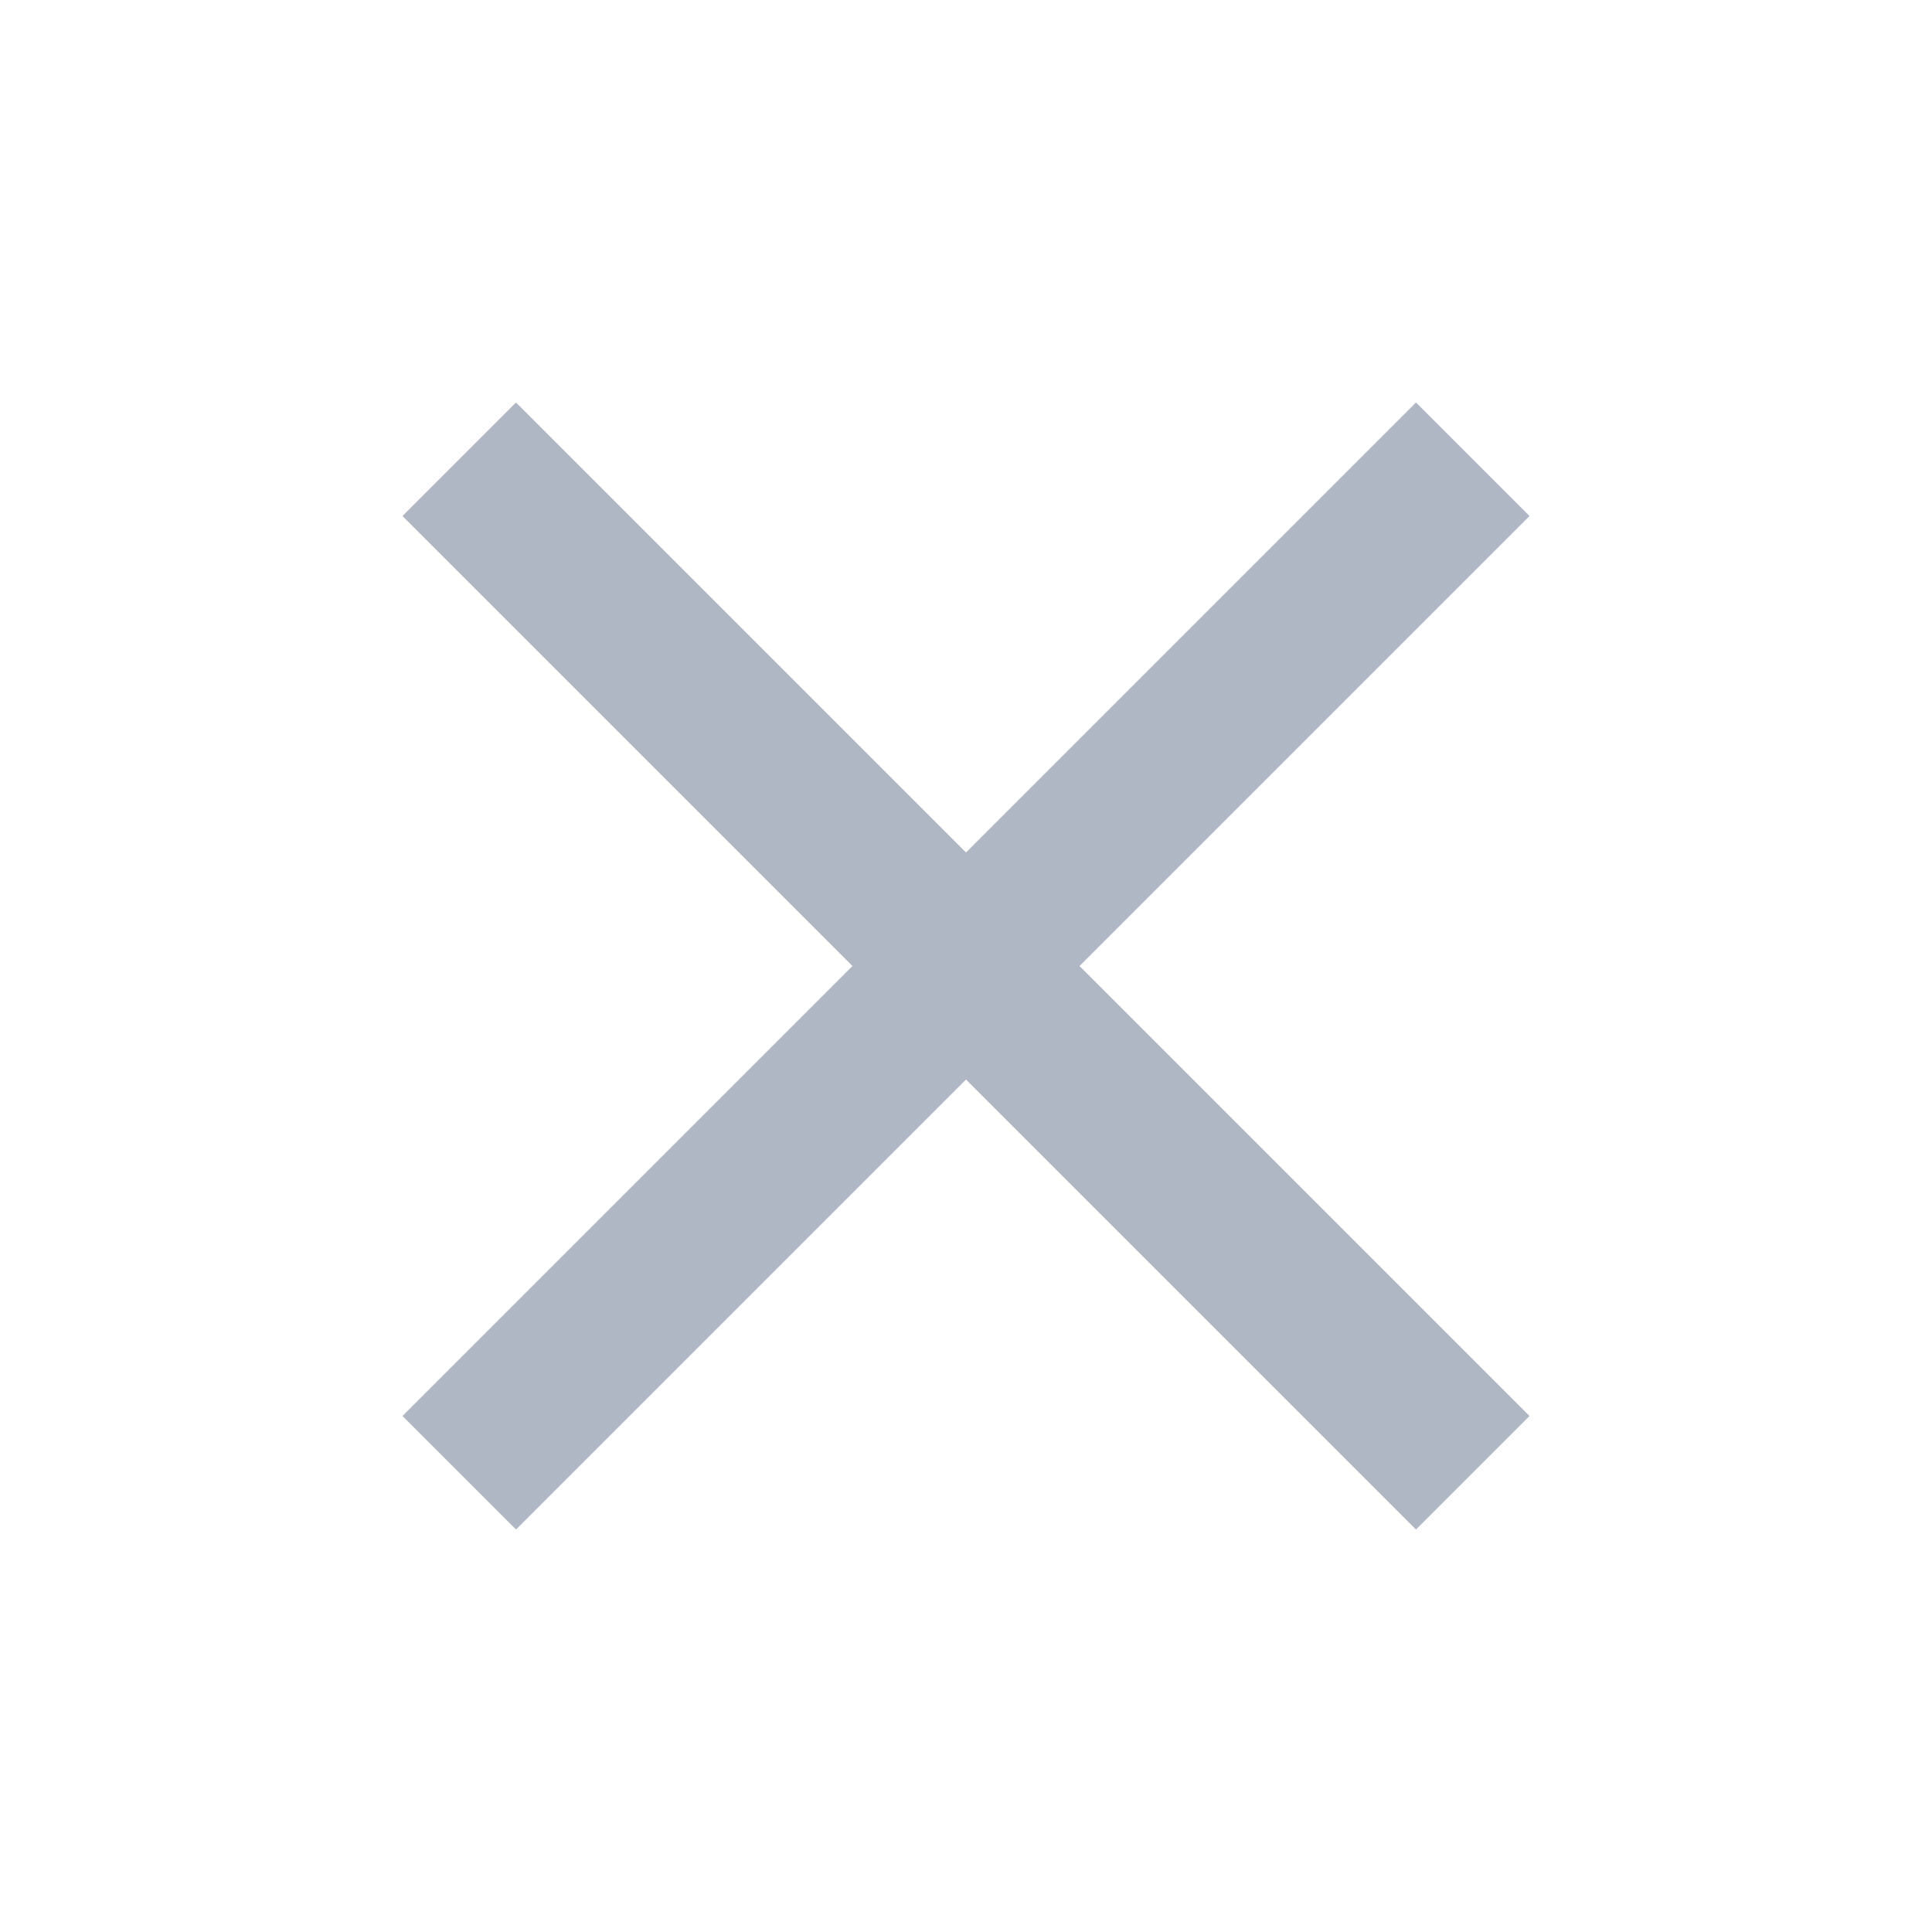
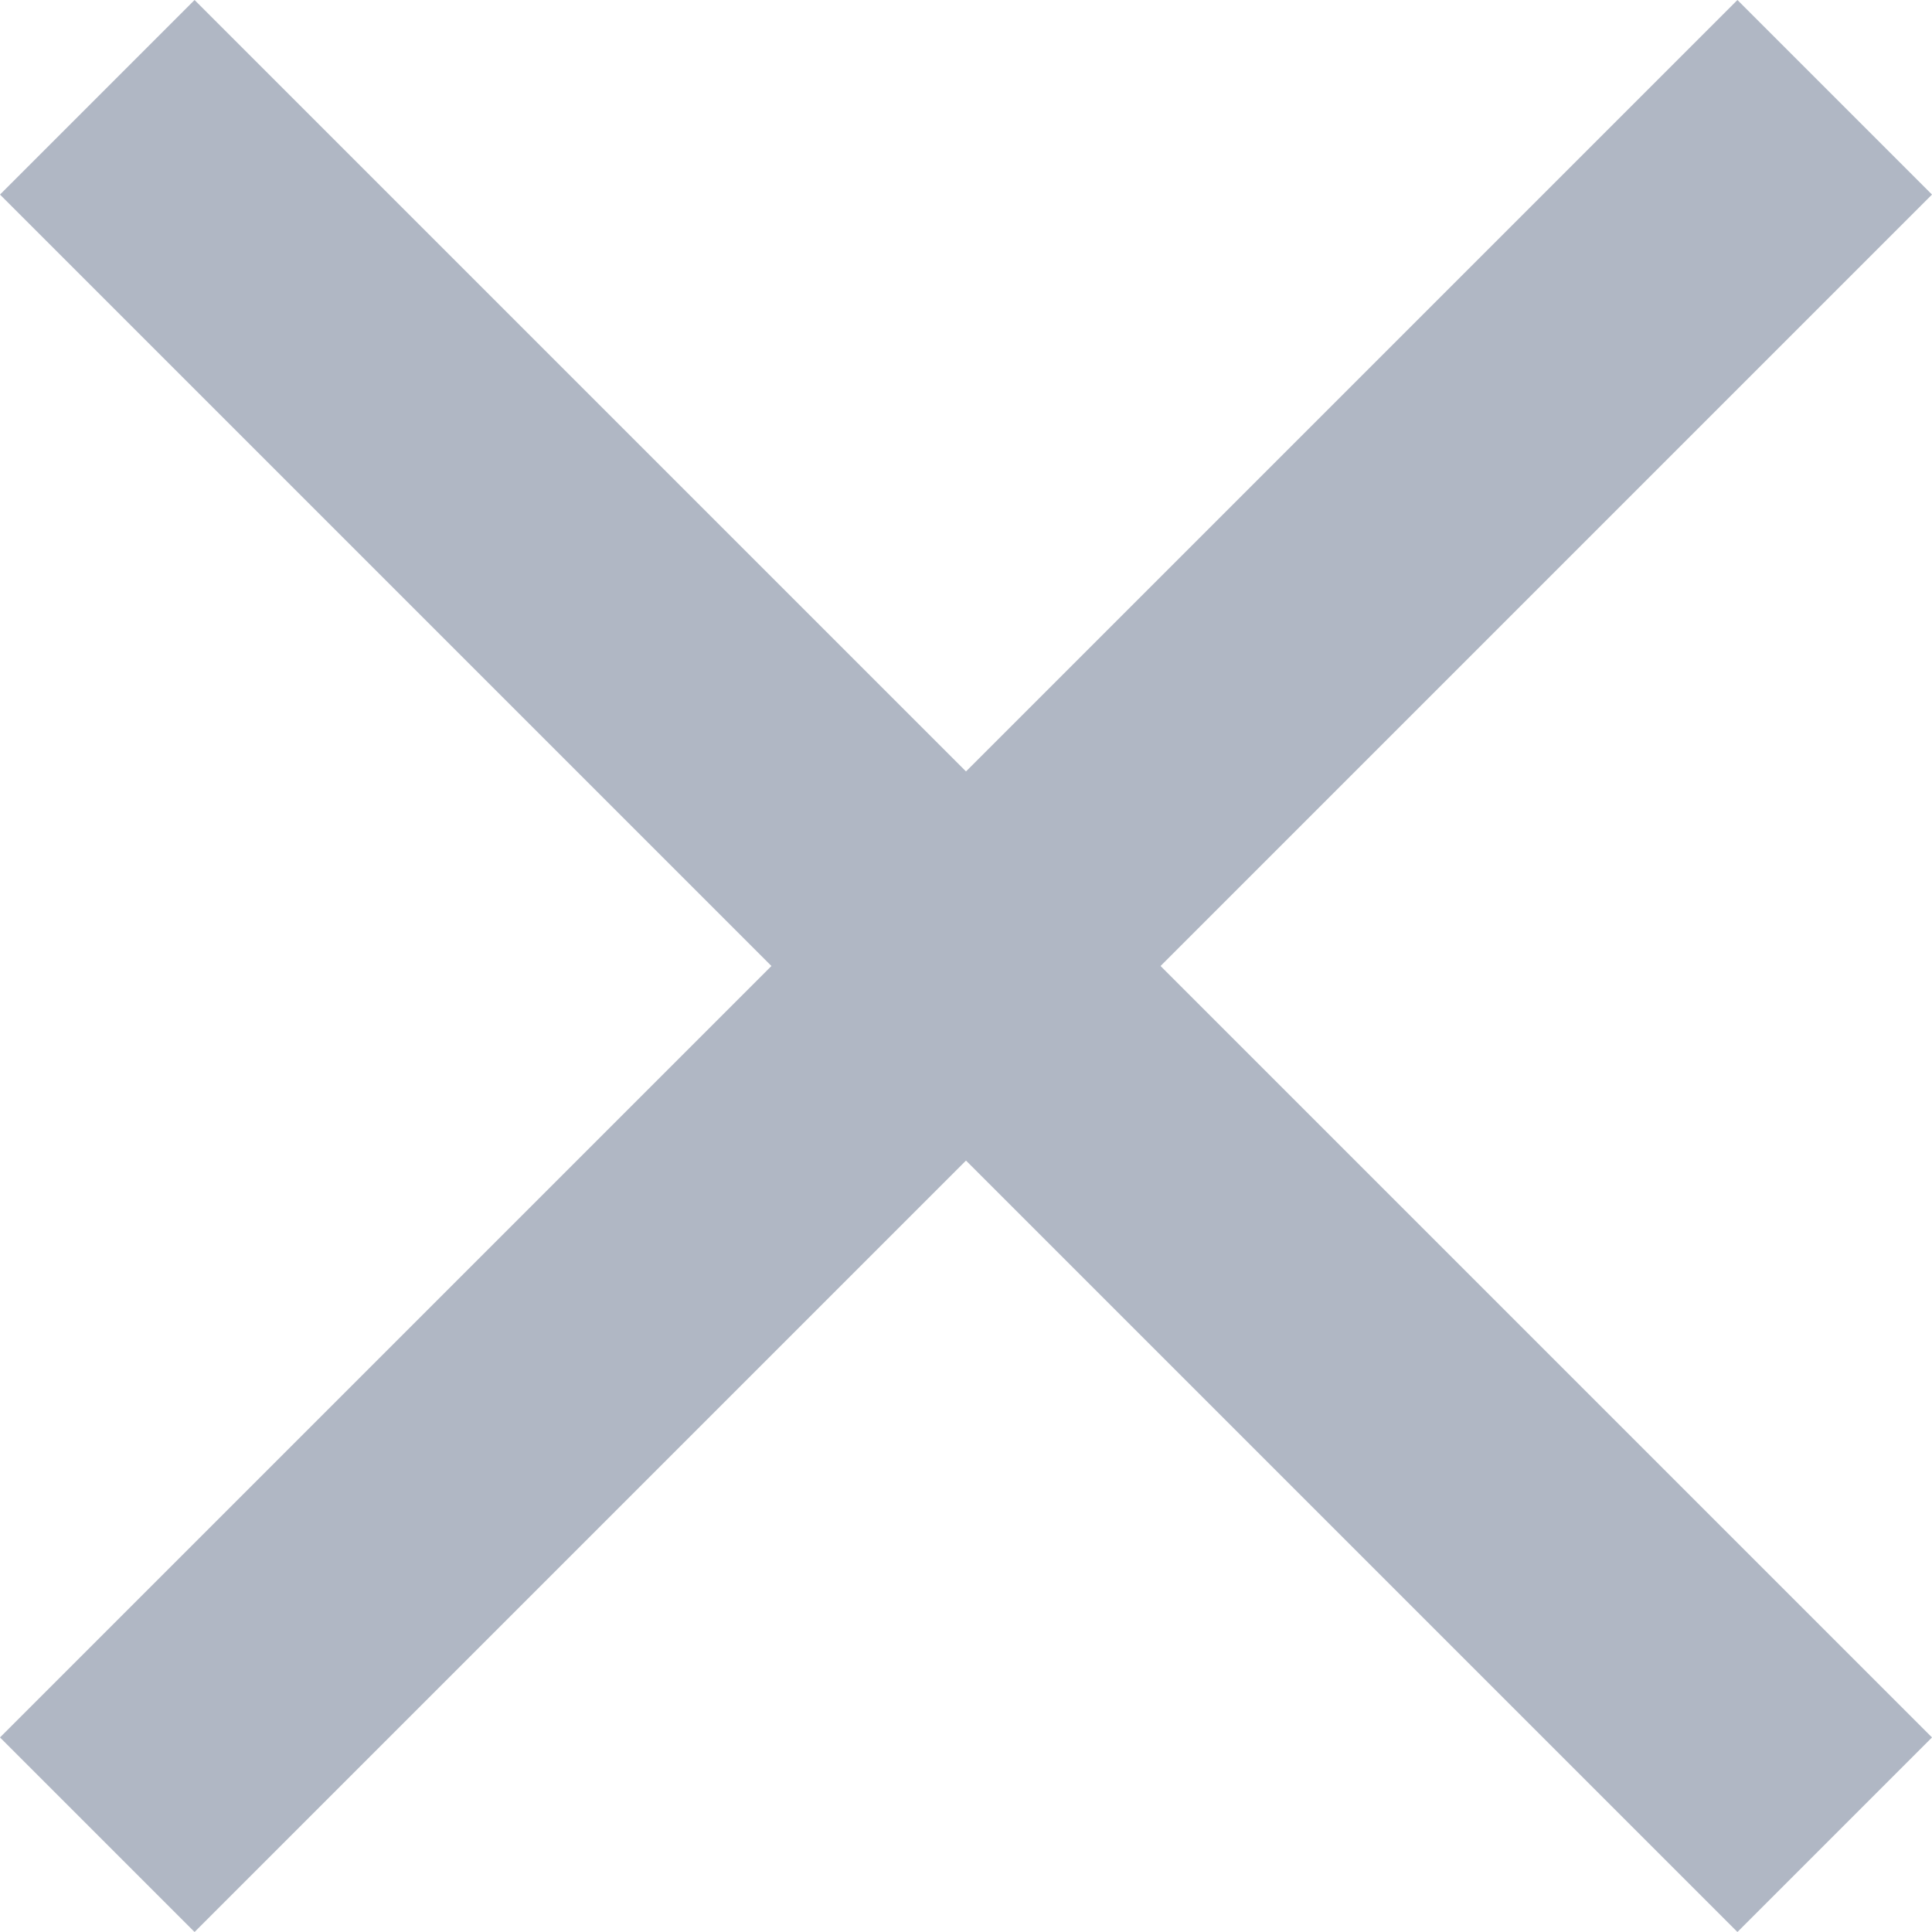
- <svg xmlns="http://www.w3.org/2000/svg" width="24" height="24" viewBox="0 0 24 24" fill="none">
-   <path d="M19 6.41L17.59 5L12 10.59L6.41 5L5 6.41L10.59 12L5 17.59L6.41 19L12 13.41L17.59 19L19 17.59L13.41 12L19 6.41Z" fill="#62718A" fill-opacity="0.5" />
+ <svg xmlns="http://www.w3.org/2000/svg" width="14" height="14" viewBox="0 0 14 14" fill="none">
+   <path d="M14 1.41L12.59 0L7 5.59L1.41 0L0 1.41L5.59 7L0 12.59L1.41 14L7 8.41L12.59 14L14 12.59L8.41 7L14 1.41Z" fill="#62718A" fill-opacity="0.5" />
</svg>
